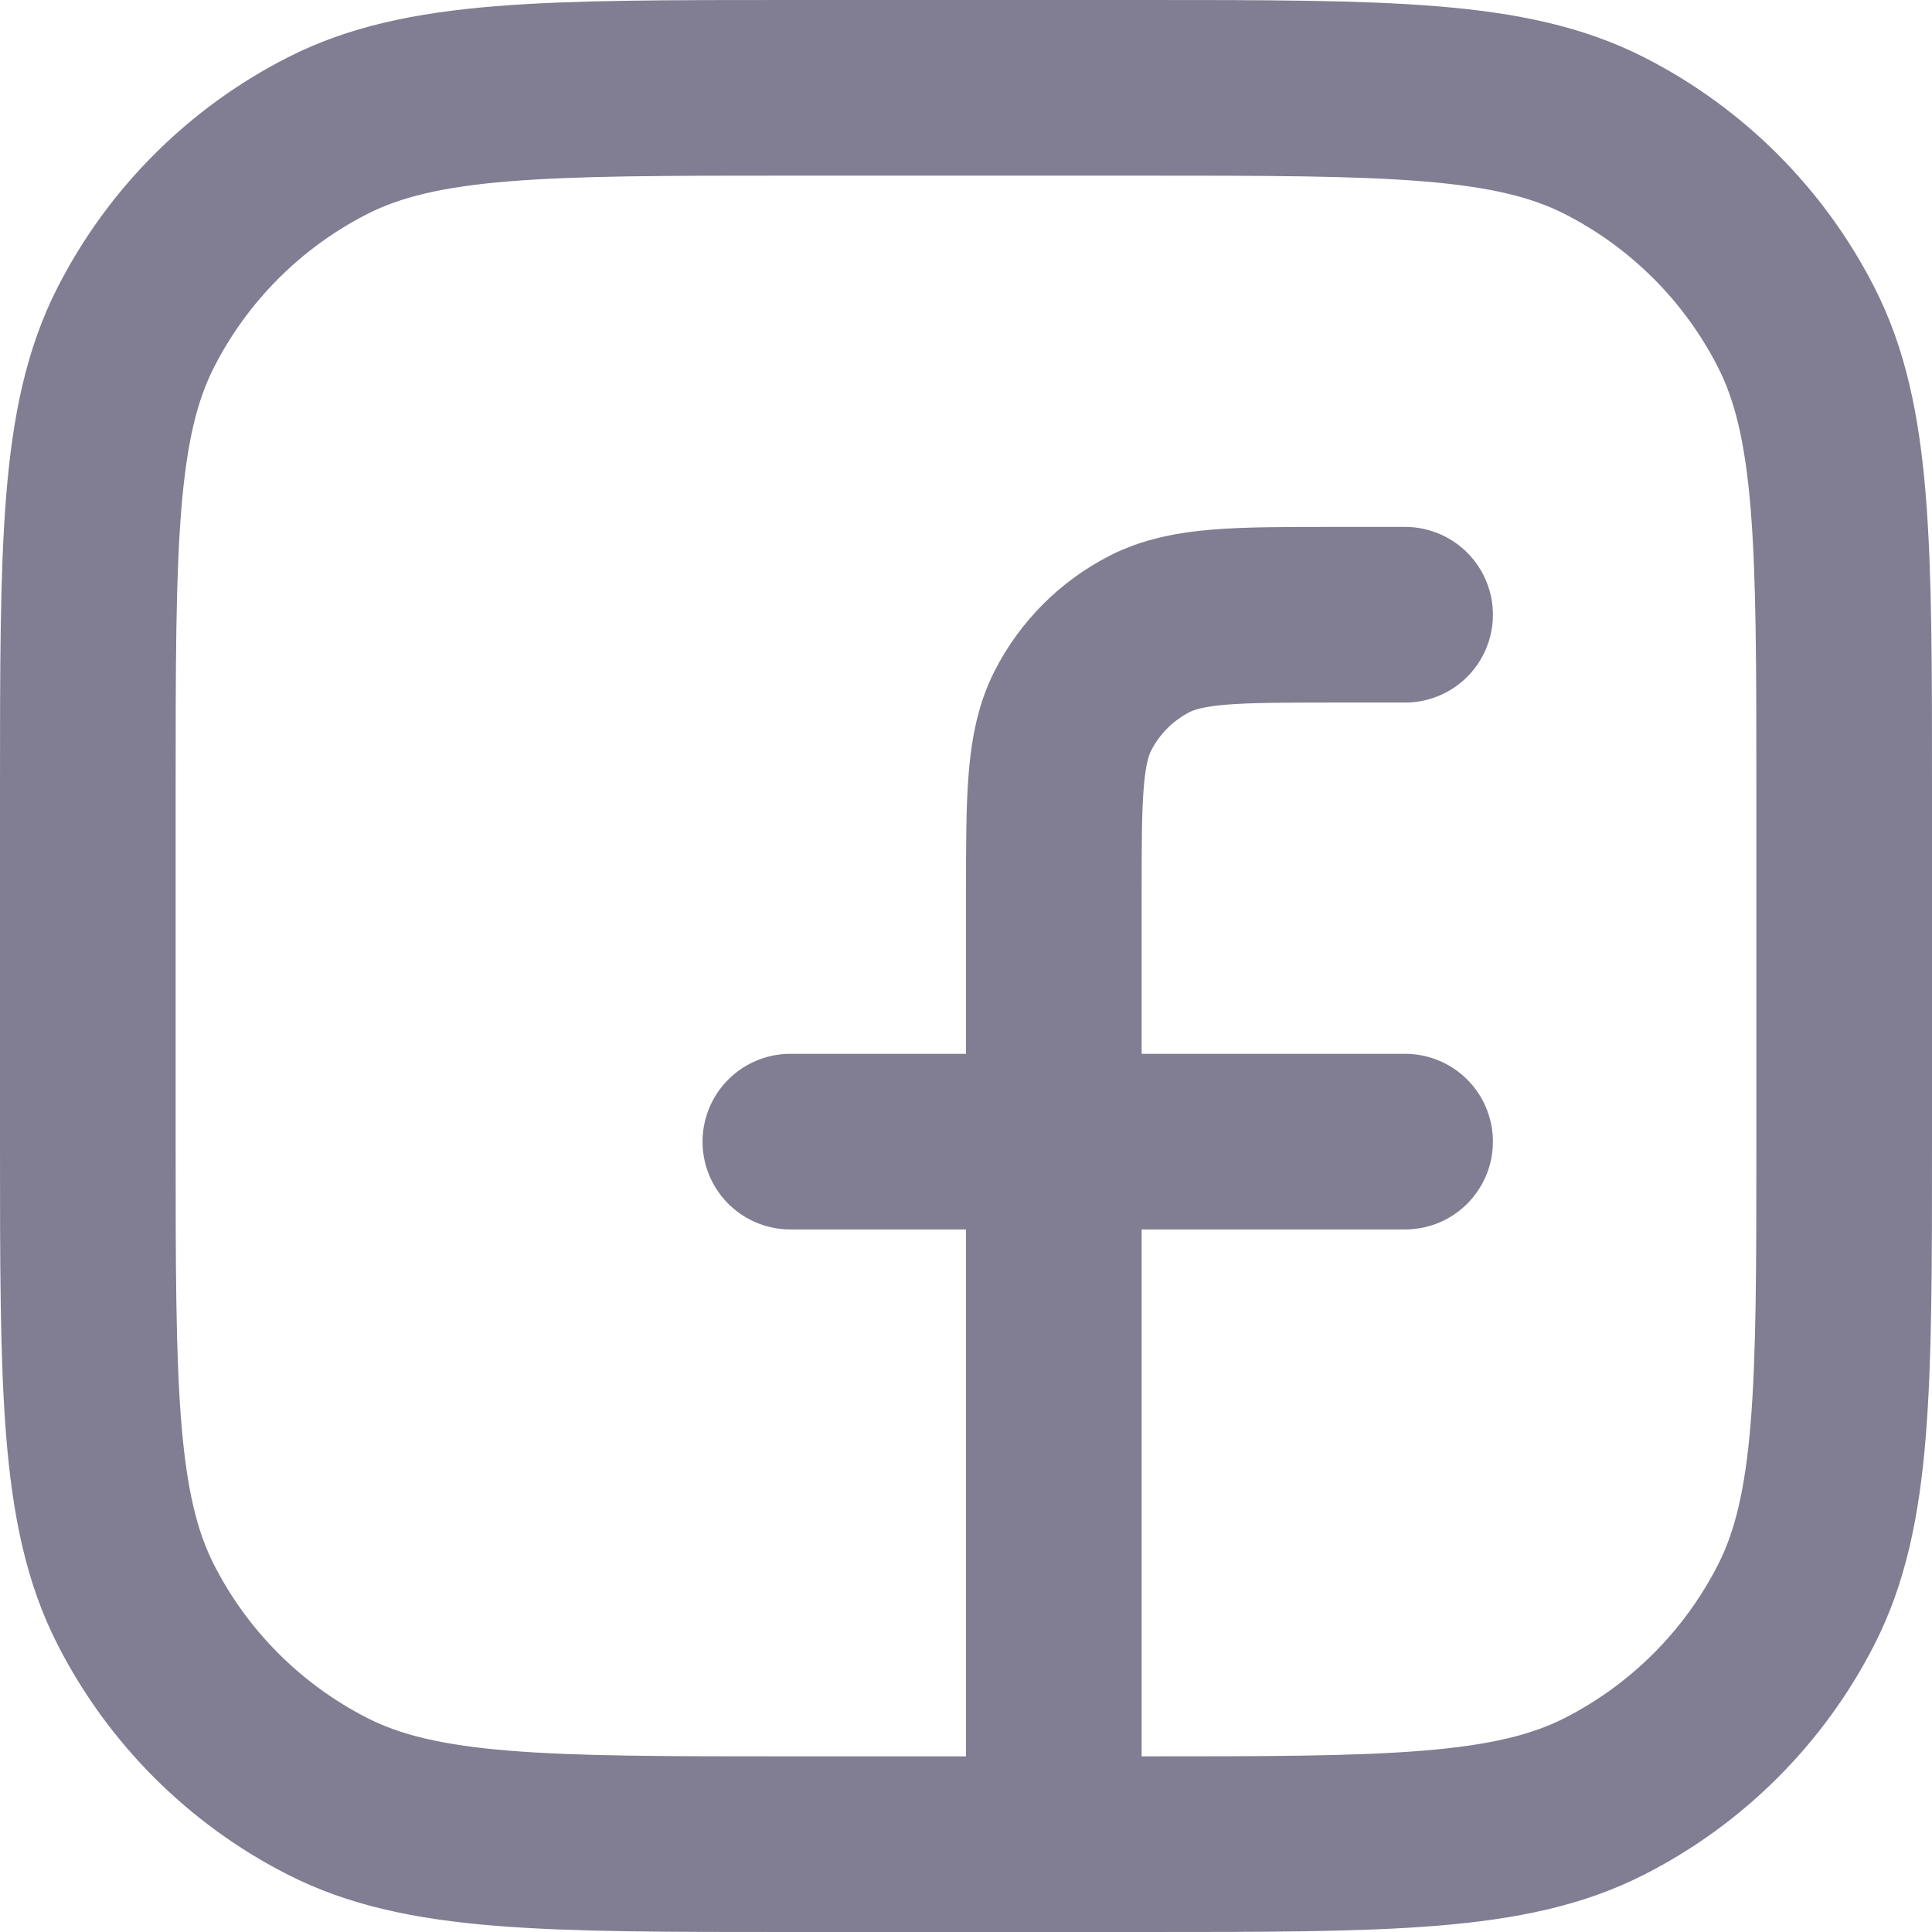
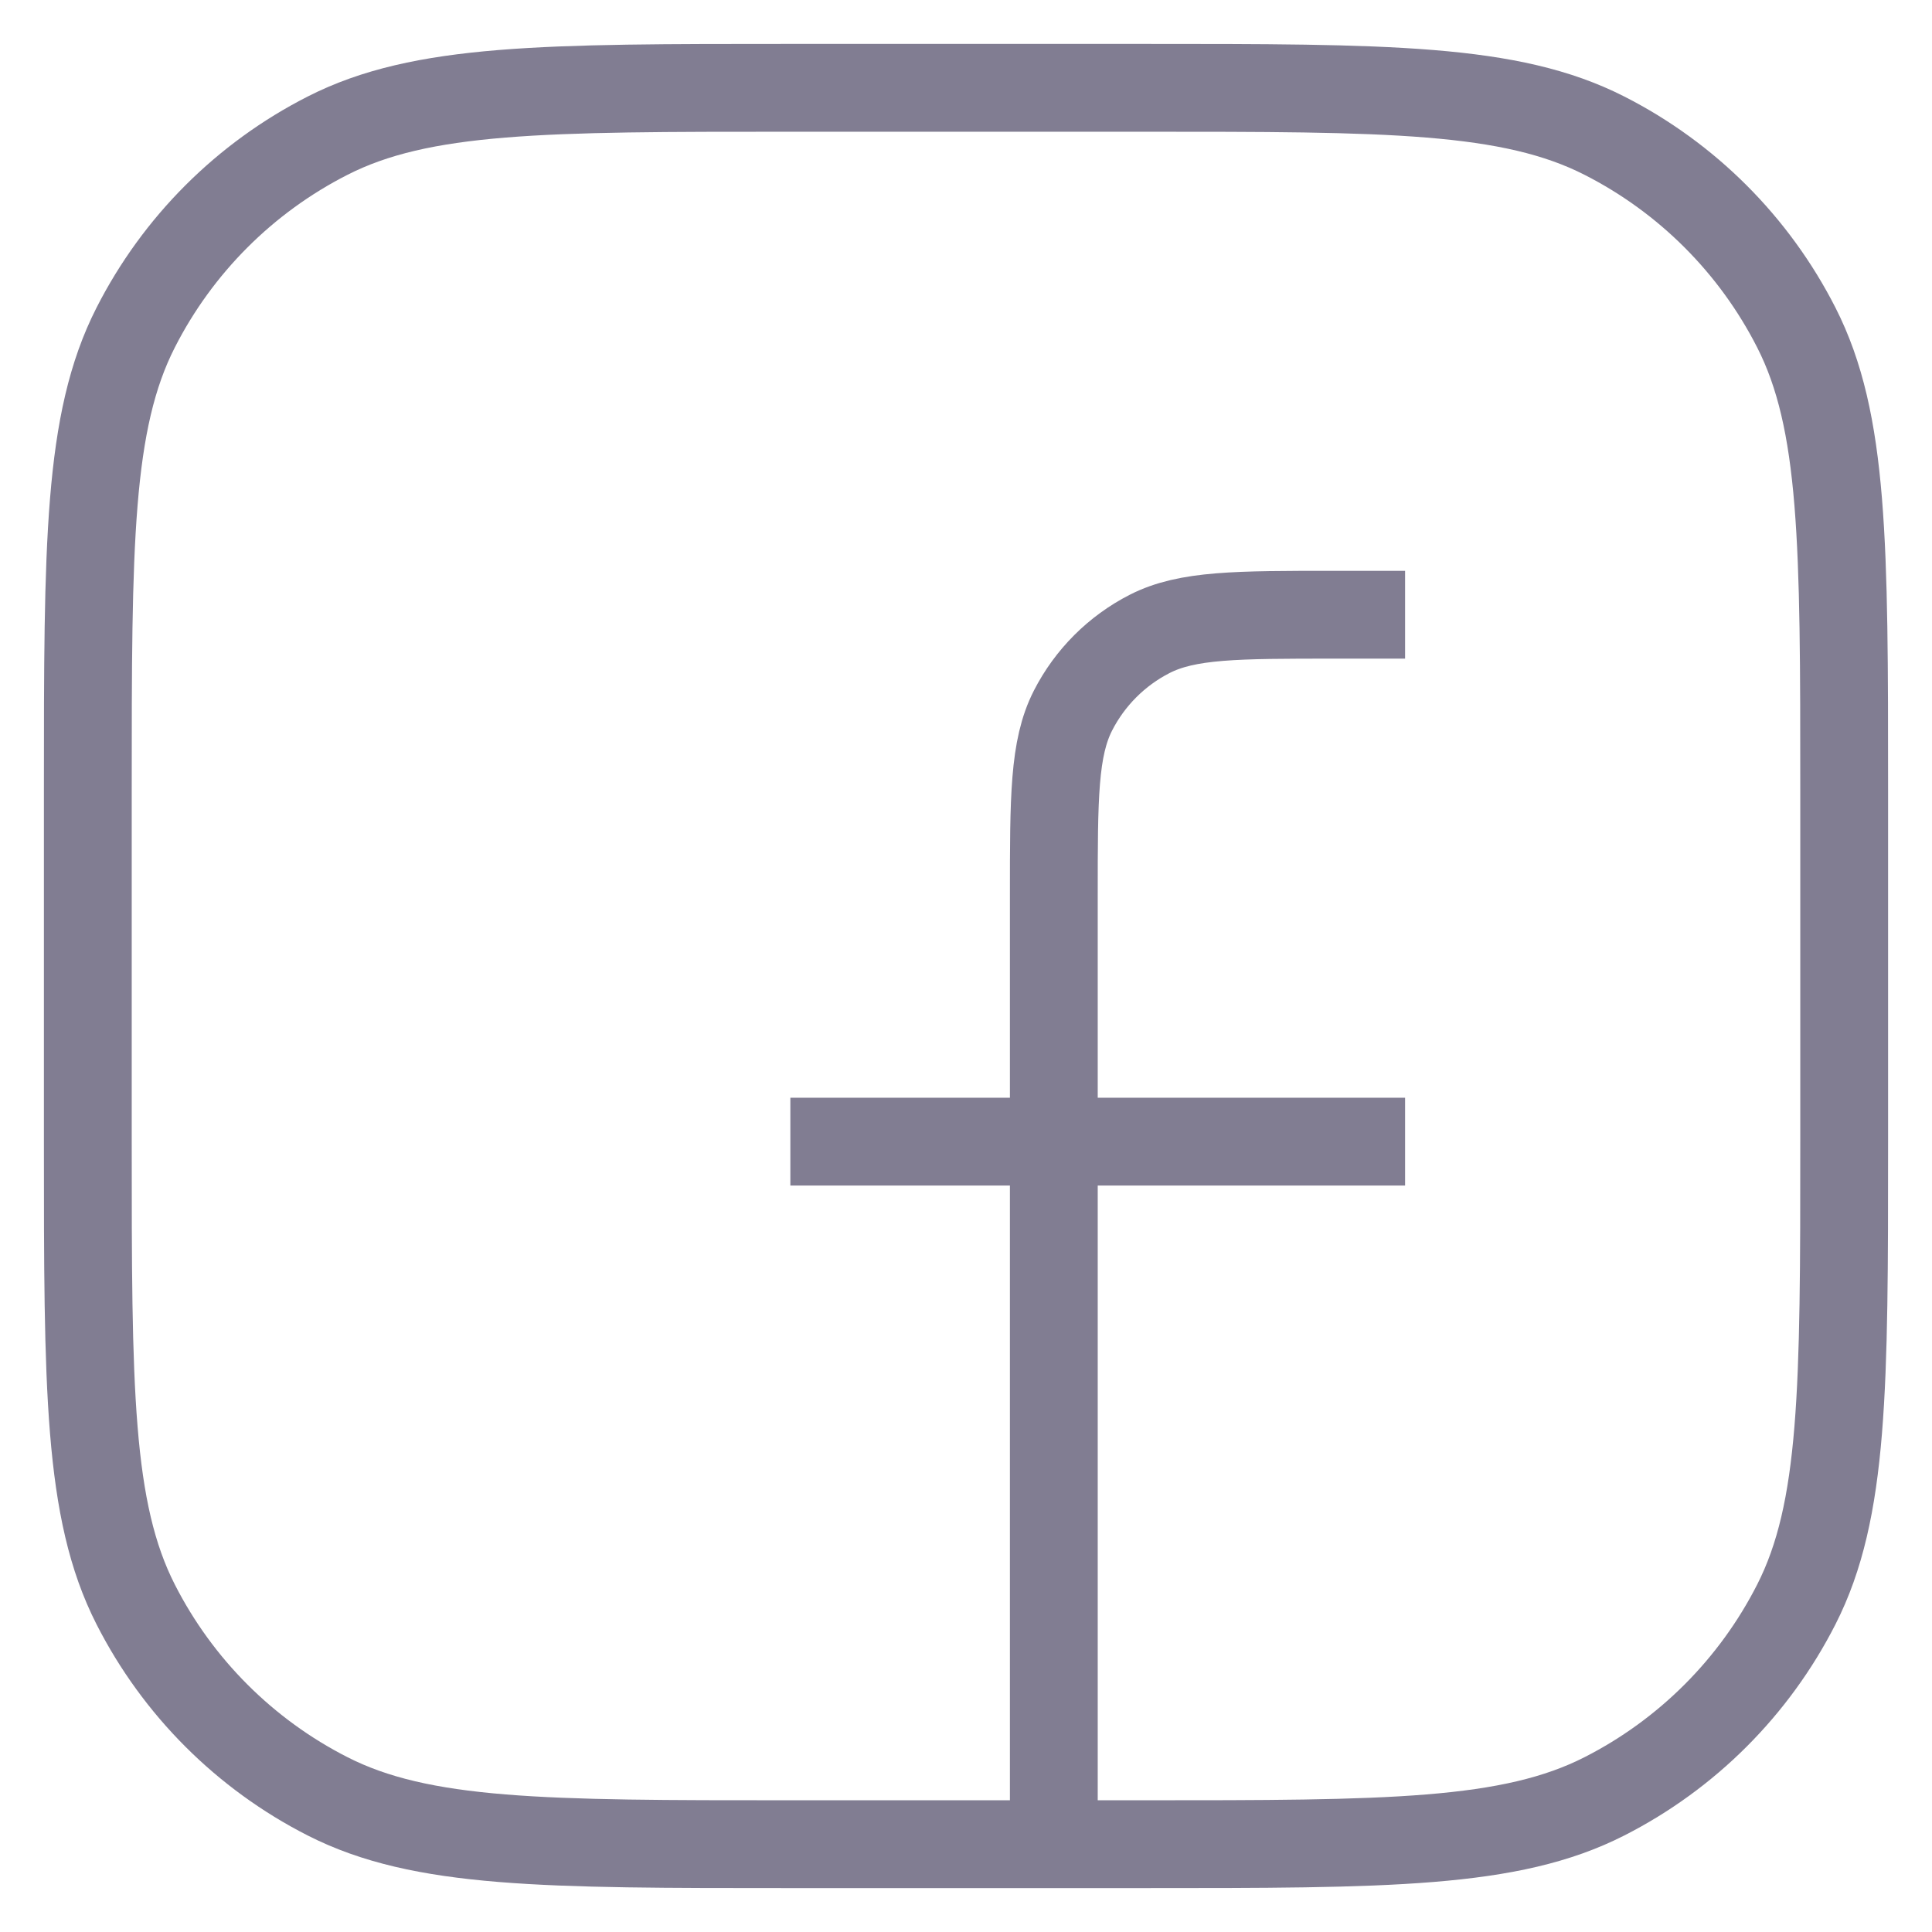
<svg xmlns="http://www.w3.org/2000/svg" width="22" height="22" viewBox="0 0 22 22" fill="none">
-   <path d="M12 21H13C15.8 21 17.2 21 18.27 20.455C19.211 19.976 19.976 19.211 20.455 18.27C21 17.2 21 15.8 21 13V9C21 6.2 21 4.8 20.455 3.73C19.976 2.789 19.211 2.024 18.27 1.545C17.2 1 15.8 1 13 1H9C6.2 1 4.8 1 3.73 1.545C2.789 2.024 2.024 2.789 1.545 3.73C1 4.8 1 6.2 1 9V13C1 15.8 1 17.2 1.545 18.27C2.024 19.211 2.789 19.976 3.73 20.455C4.8 21 6.2 21 9 21H12ZM12 21V10.2C12 9.08 12 8.52 12.218 8.092C12.41 7.716 12.716 7.41 13.092 7.218C13.52 7 14.08 7 15.2 7H16M9 13H16" stroke="#817D92" stroke-width="2" stroke-linecap="round" stroke-linejoin="round" />
+   <path d="M12 21H13C15.8 21 17.2 21 18.27 20.455C19.211 19.976 19.976 19.211 20.455 18.27C21 17.2 21 15.8 21 13V9C21 6.2 21 4.8 20.455 3.73C19.976 2.789 19.211 2.024 18.27 1.545C17.2 1 15.8 1 13 1H9C6.2 1 4.8 1 3.73 1.545C2.789 2.024 2.024 2.789 1.545 3.73C1 4.8 1 6.2 1 9V13C1 15.8 1 17.2 1.545 18.27C2.024 19.211 2.789 19.976 3.73 20.455C4.8 21 6.2 21 9 21H12ZM12 21V10.2C12 9.08 12 8.52 12.218 8.092C12.41 7.716 12.716 7.41 13.092 7.218C13.52 7 14.08 7 15.2 7H16M9 13H16" stroke="#817D92" strokeWidth="2" strokeLinecap="round" strokeLinejoin="round" />
</svg>
